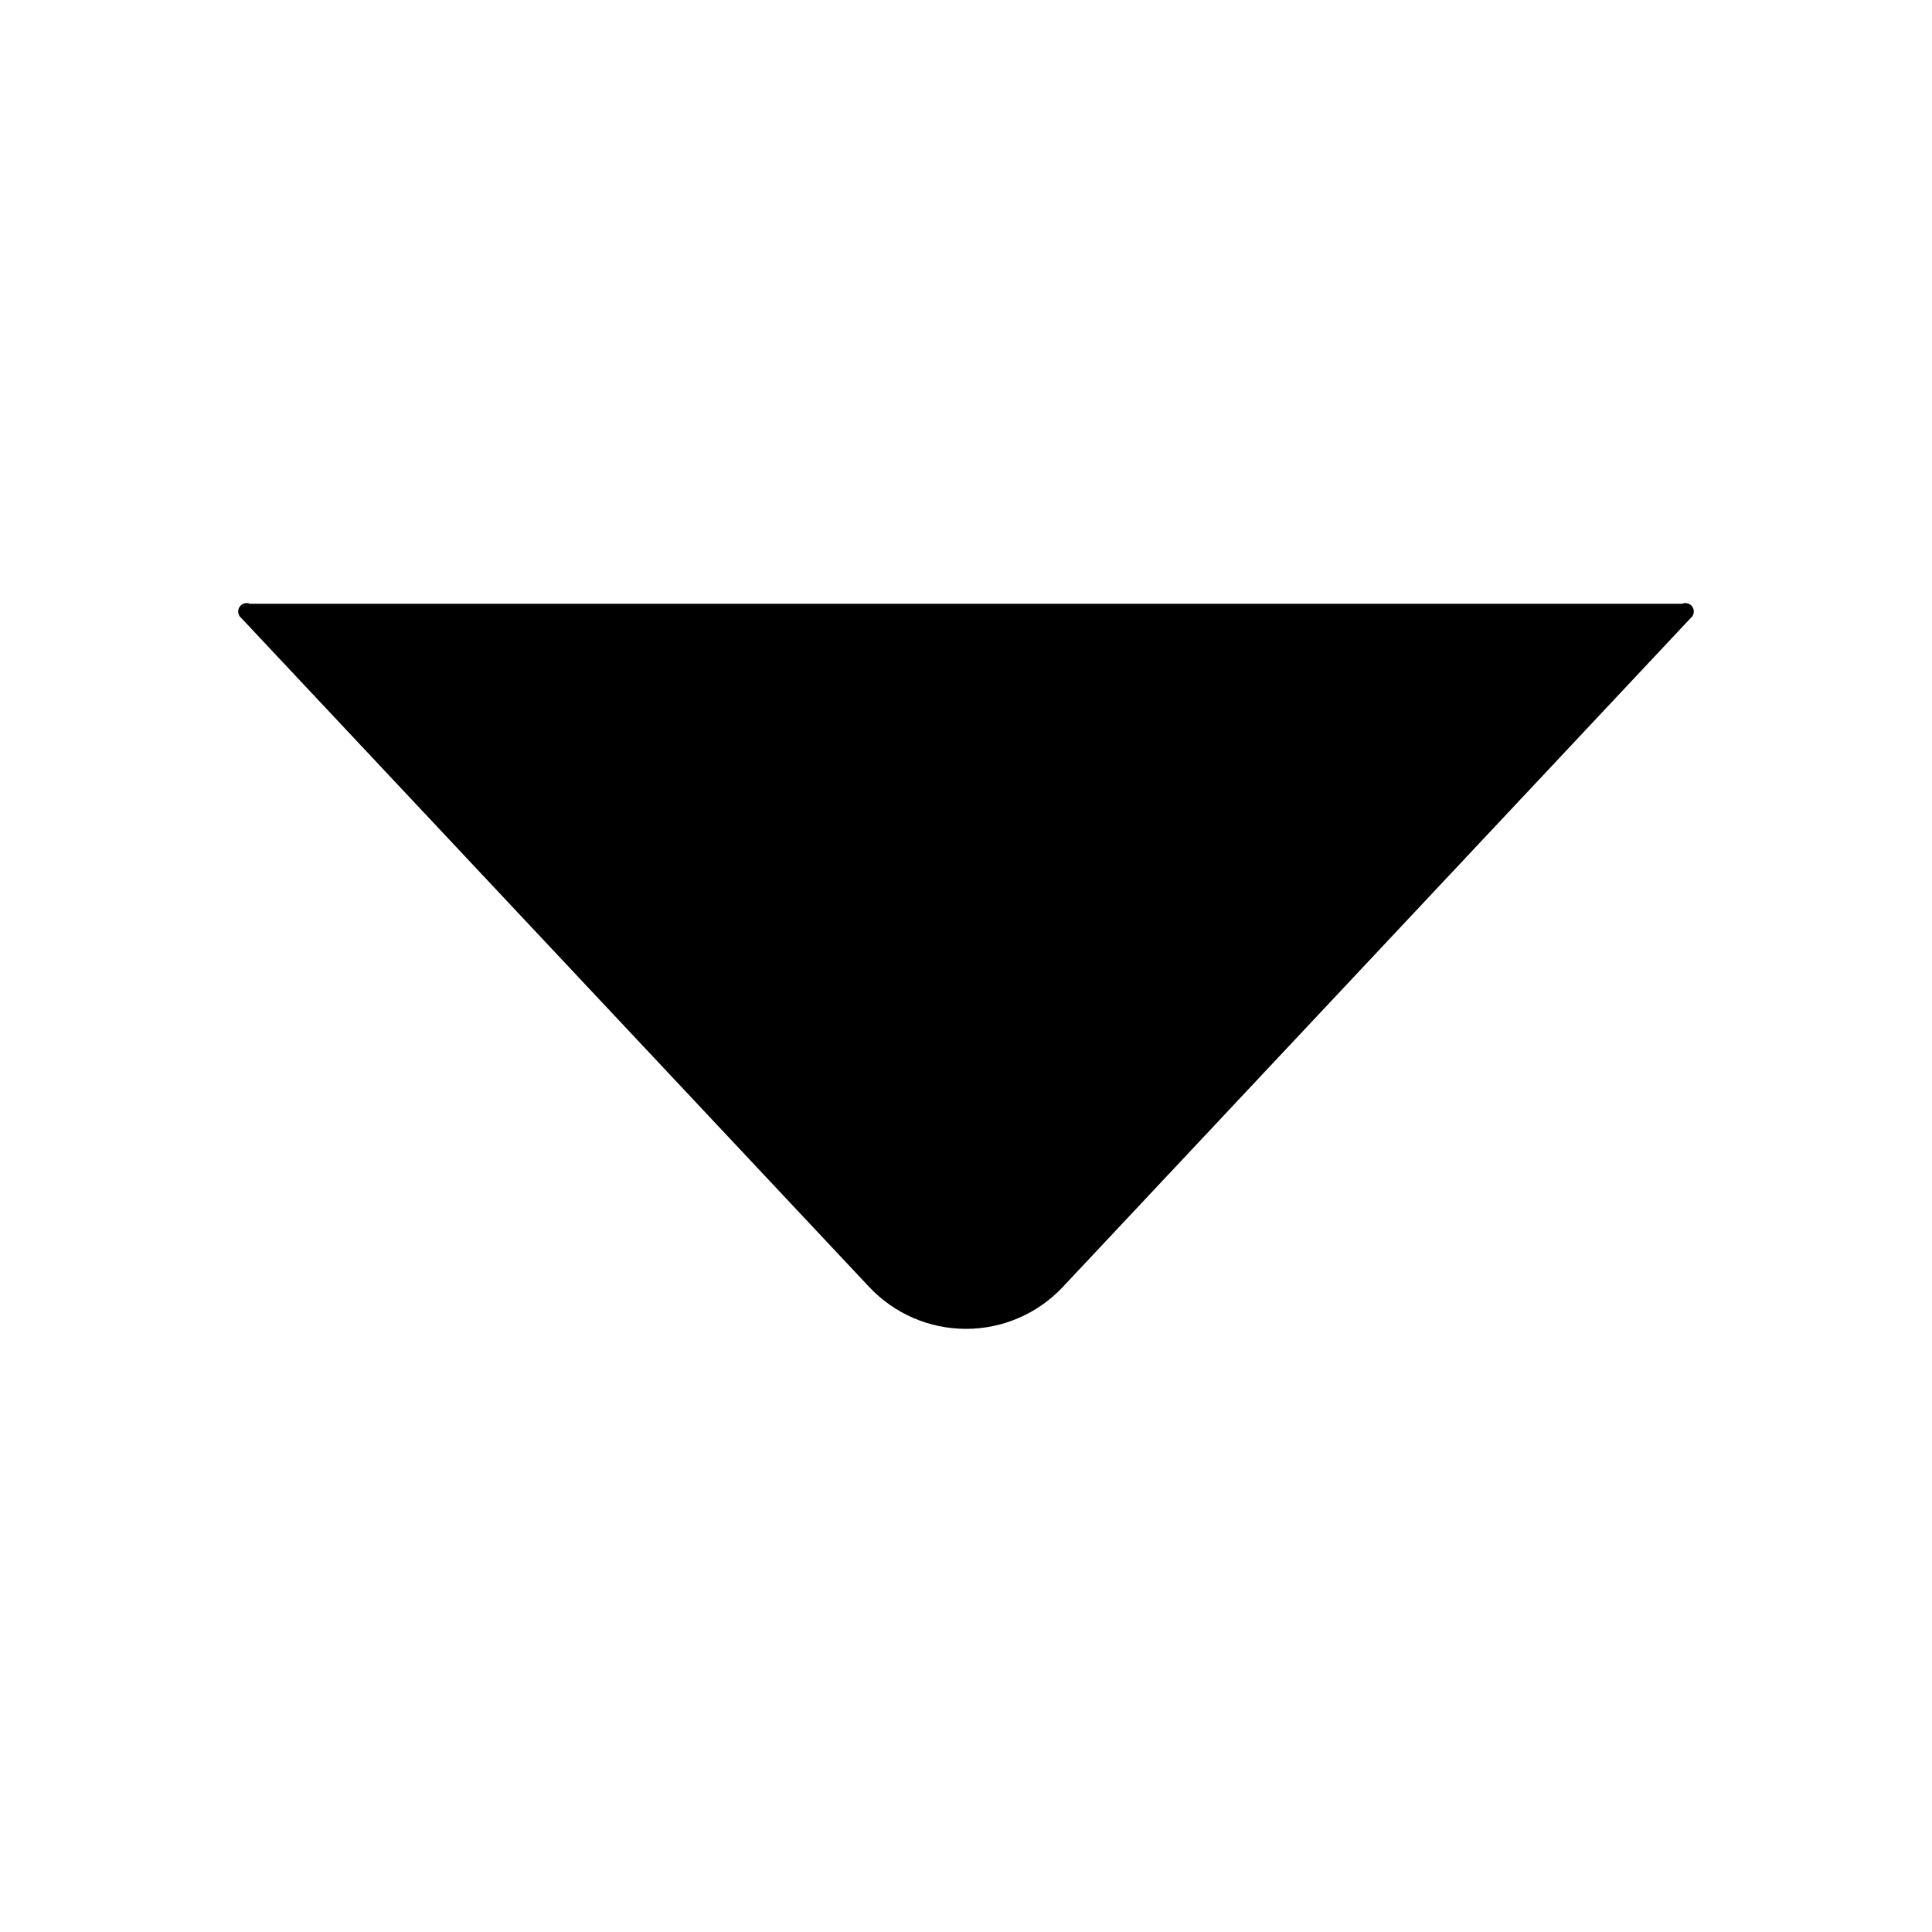
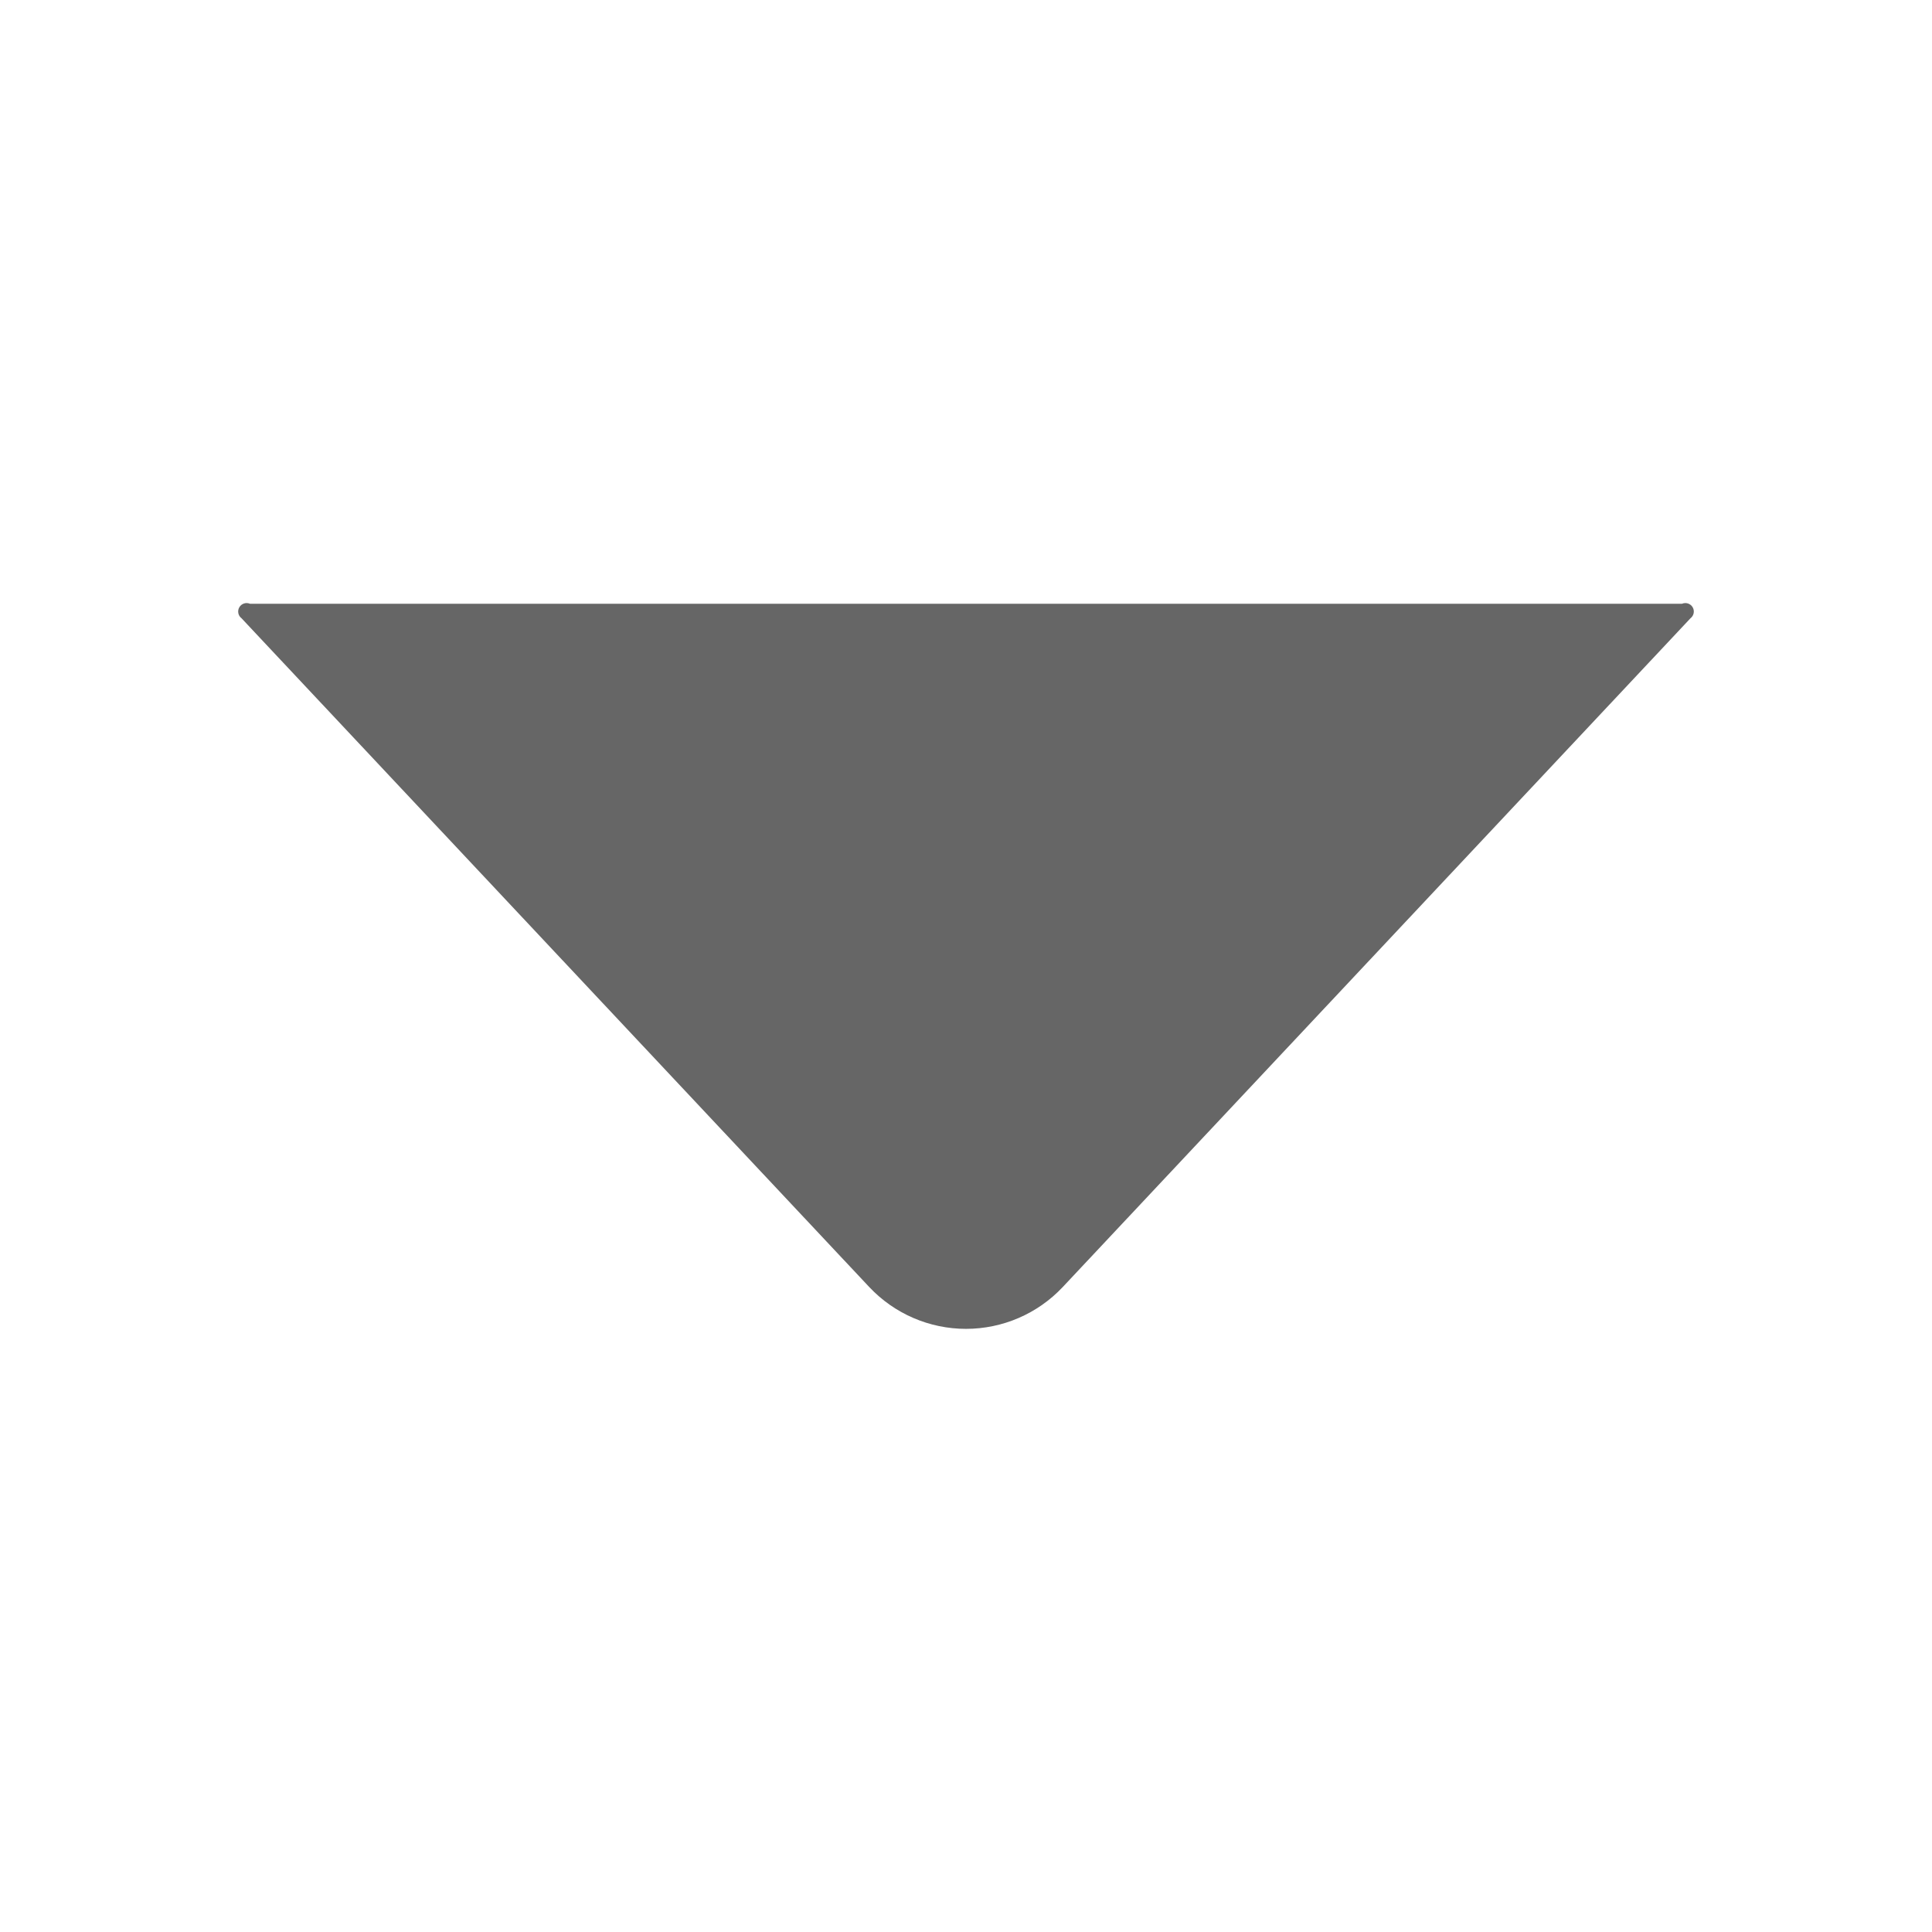
<svg xmlns="http://www.w3.org/2000/svg" width="16" height="16" data-supported-dps="16x16">
-   <path d="M8.8 10.66L14 5.12a.07.07 0 00-.07-.12H2.07a.07.07 0 00-.07.12l5.2 5.54a1.1 1.1 0 001.6 0z" />
+   <path fill="rgba(0, 0, 0, 0.6)" d="M8.8 10.66L14 5.12a.07.07 0 00-.07-.12H2.07a.07.07 0 00-.07.12l5.2 5.54a1.1 1.1 0 001.6 0z" />
</svg>
